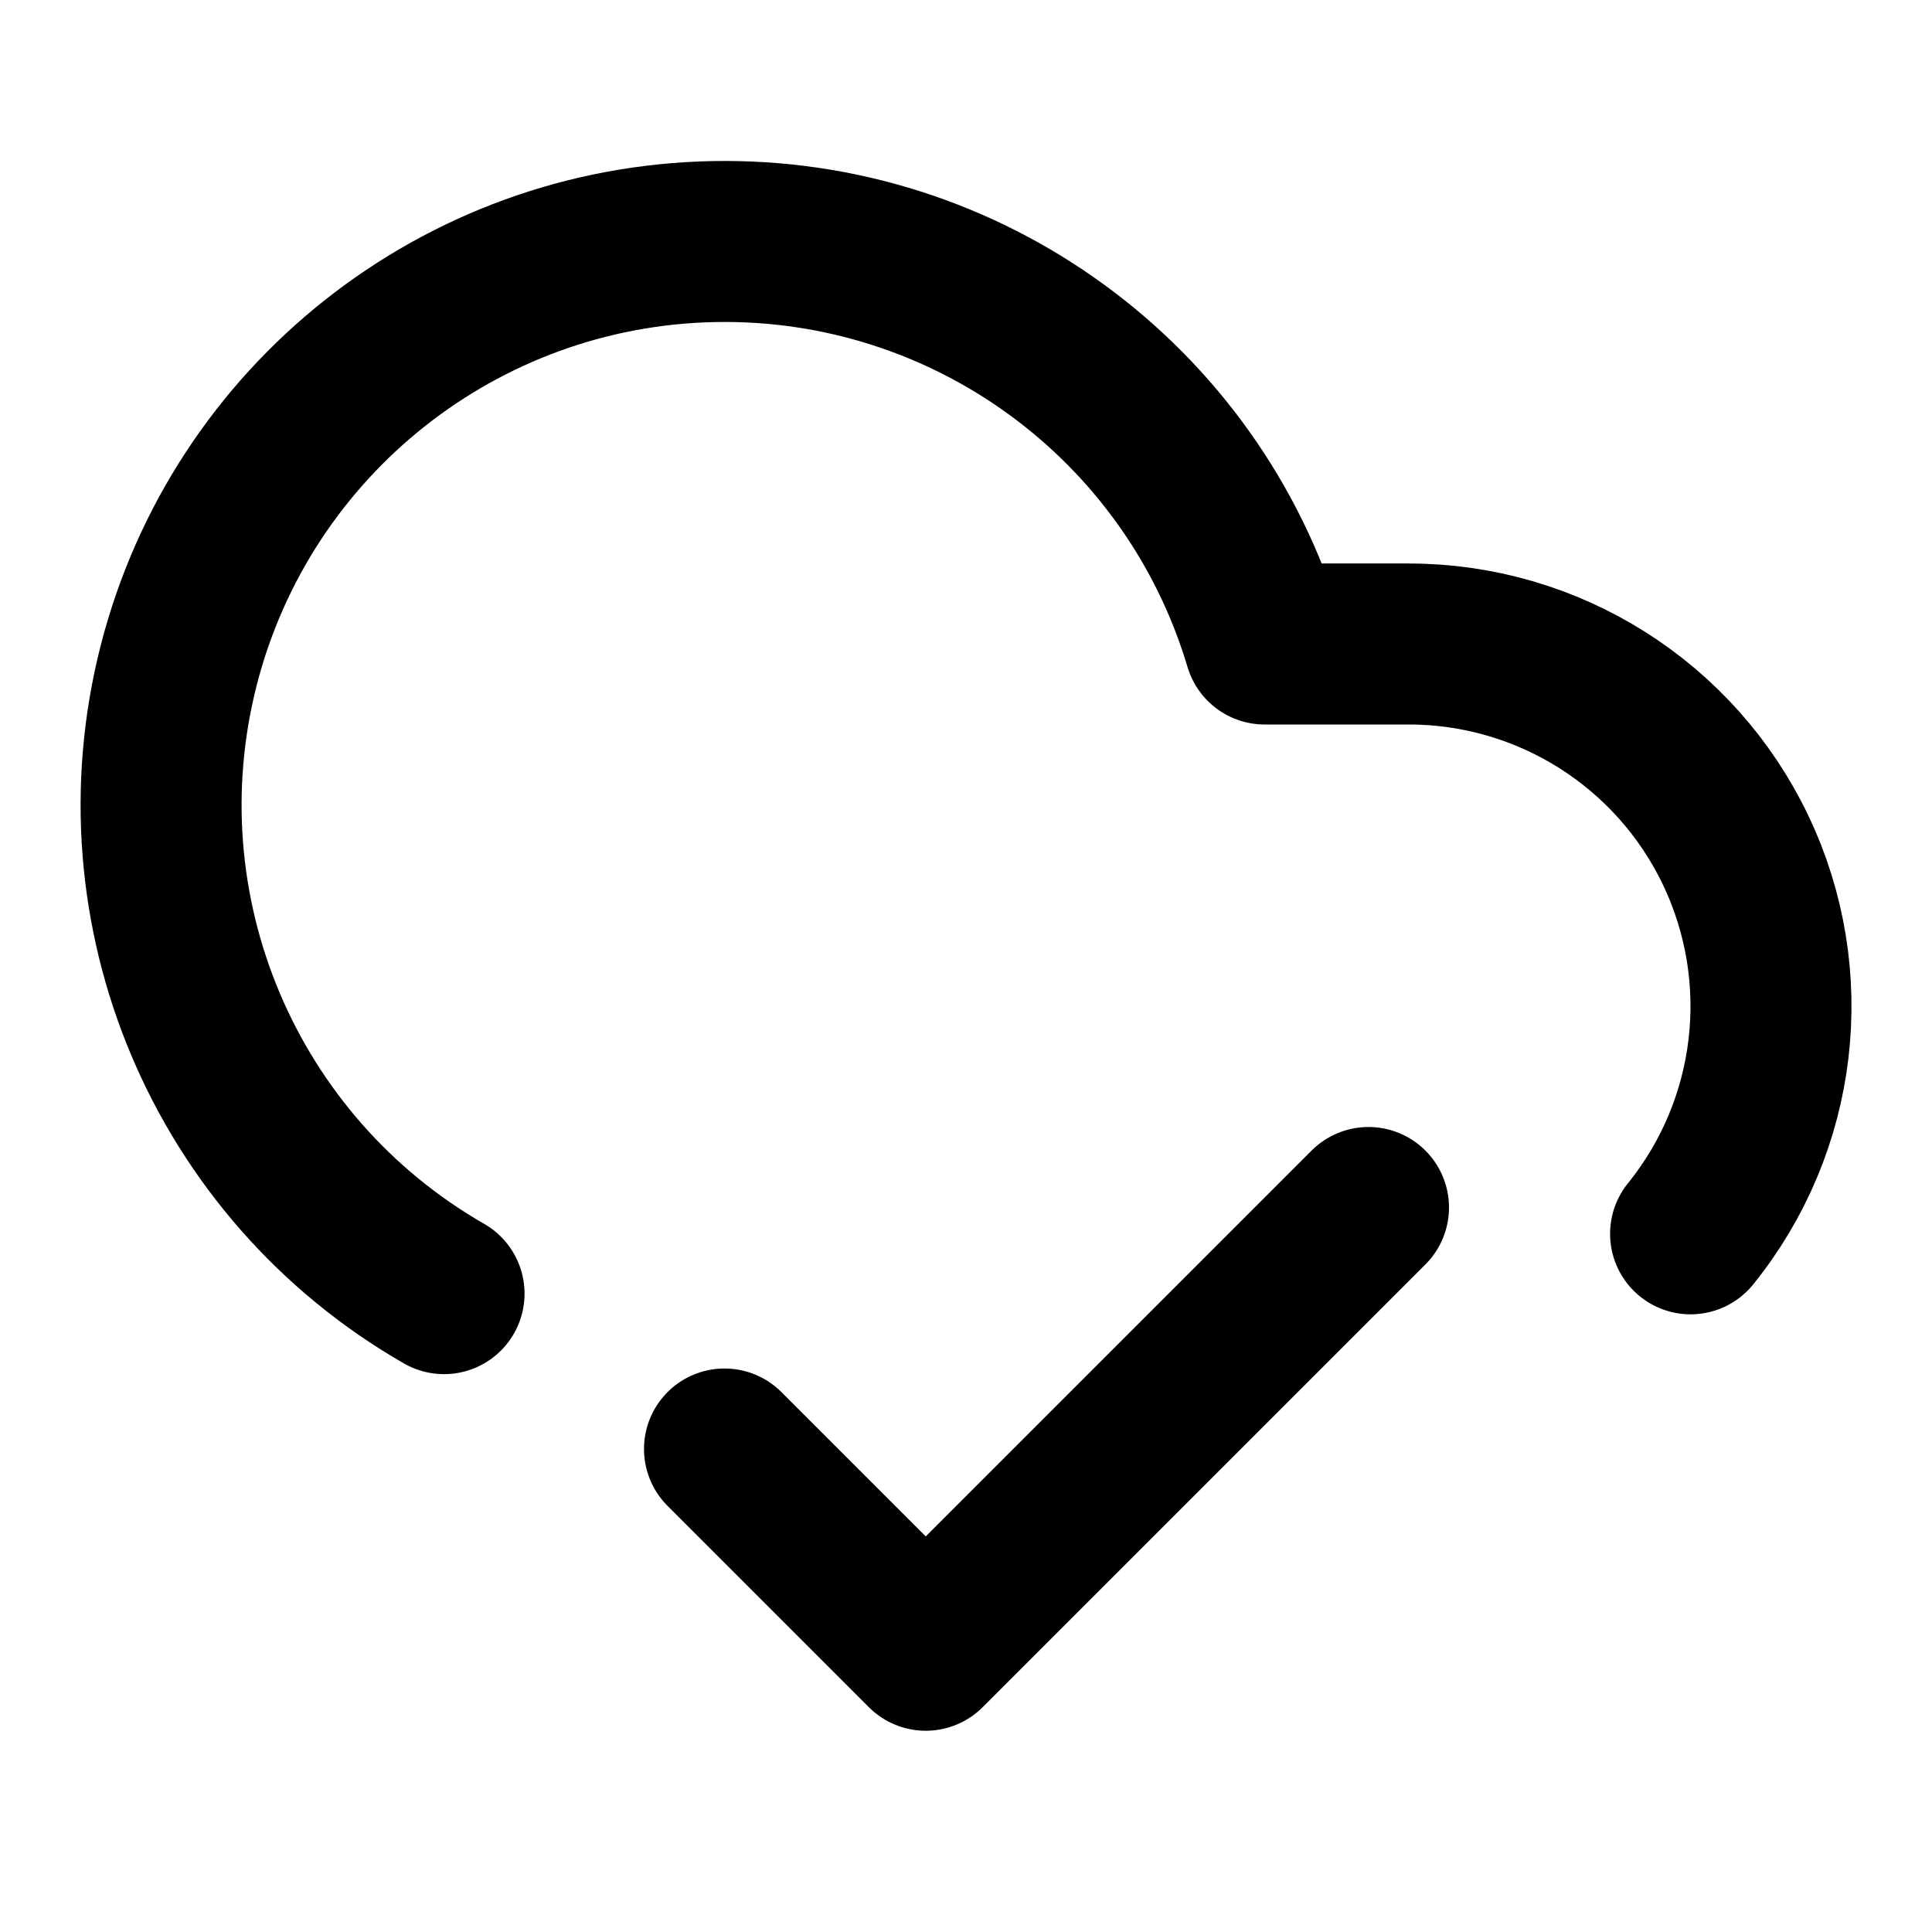
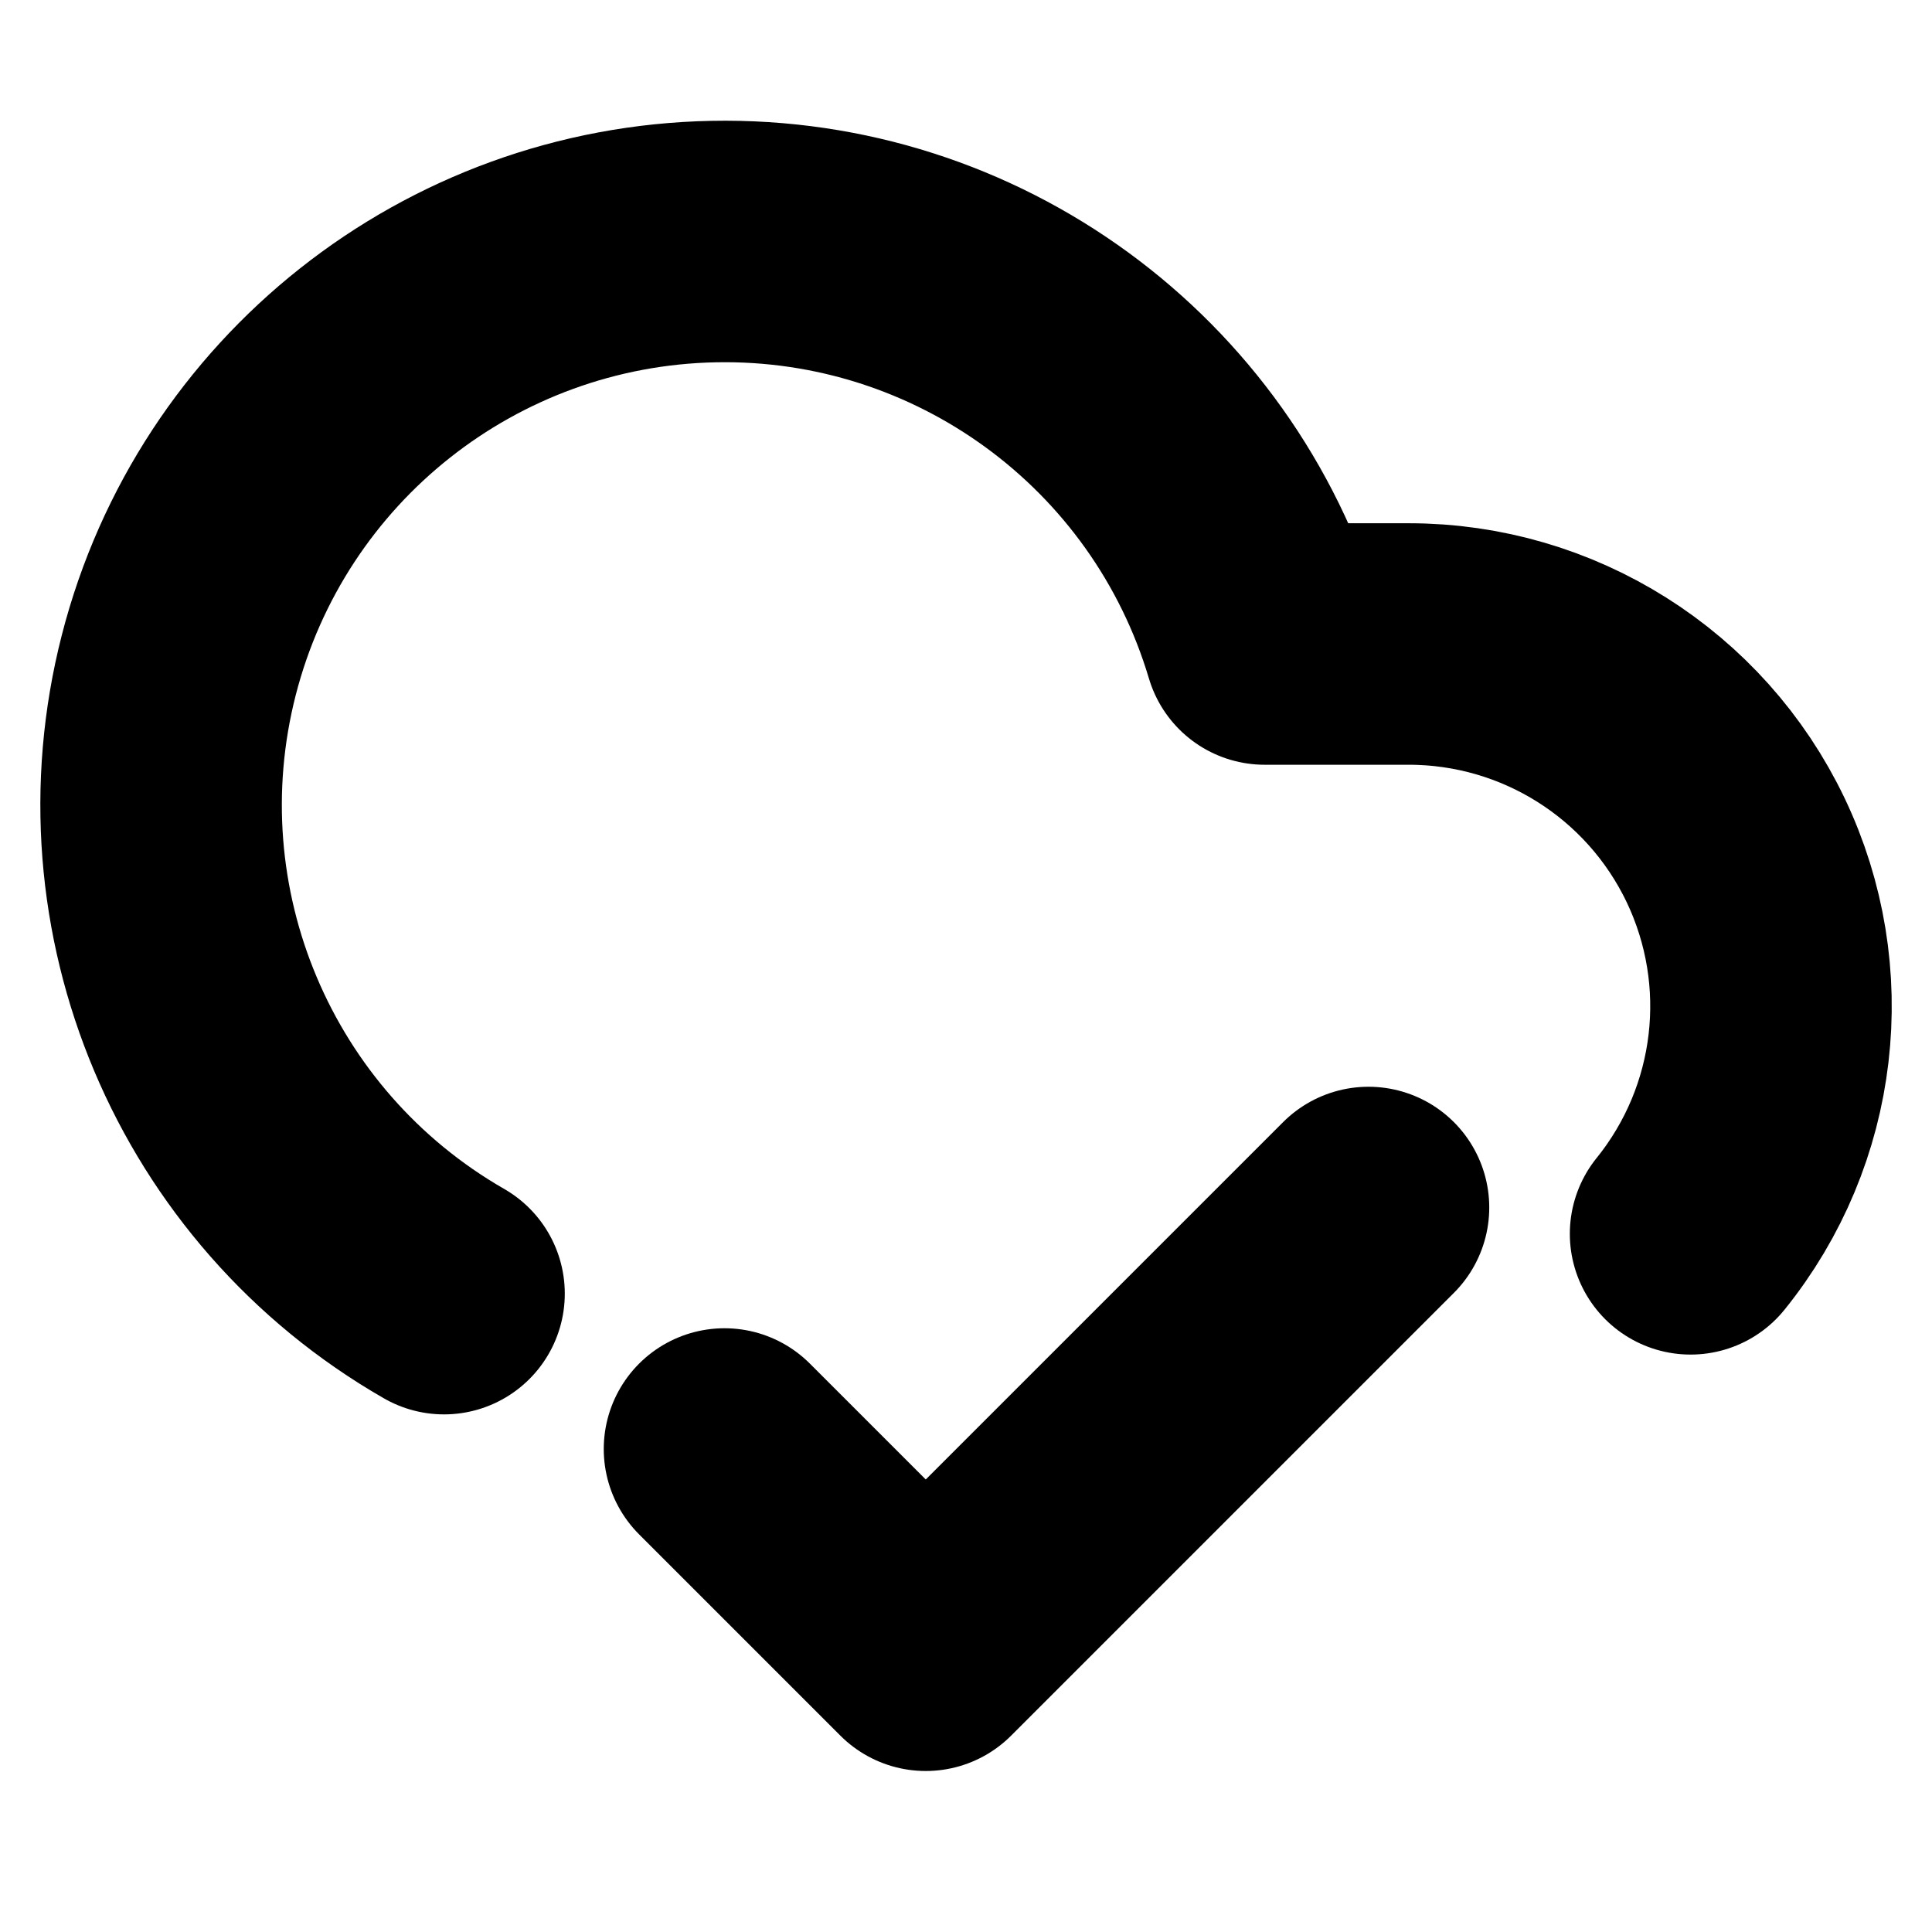
- <svg xmlns="http://www.w3.org/2000/svg" width="16" height="16" viewBox="0 0 24 24" fill="none" stroke="currentColor" stroke-width="2" stroke-linecap="round" stroke-linejoin="round">
+ <svg xmlns="http://www.w3.org/2000/svg" width="16" height="16" viewBox="0 0 24 24" fill="none" stroke="currentColor" stroke-width="3" stroke-linecap="round" stroke-linejoin="round">
  <path d="m17 15-5.5 5.5L9 18" />
  <path d="M5.516 16.07A7 7 0 1 1 15.71 8h1.79a4.5 4.5 0 0 1 3.501 7.327" />
</svg>
